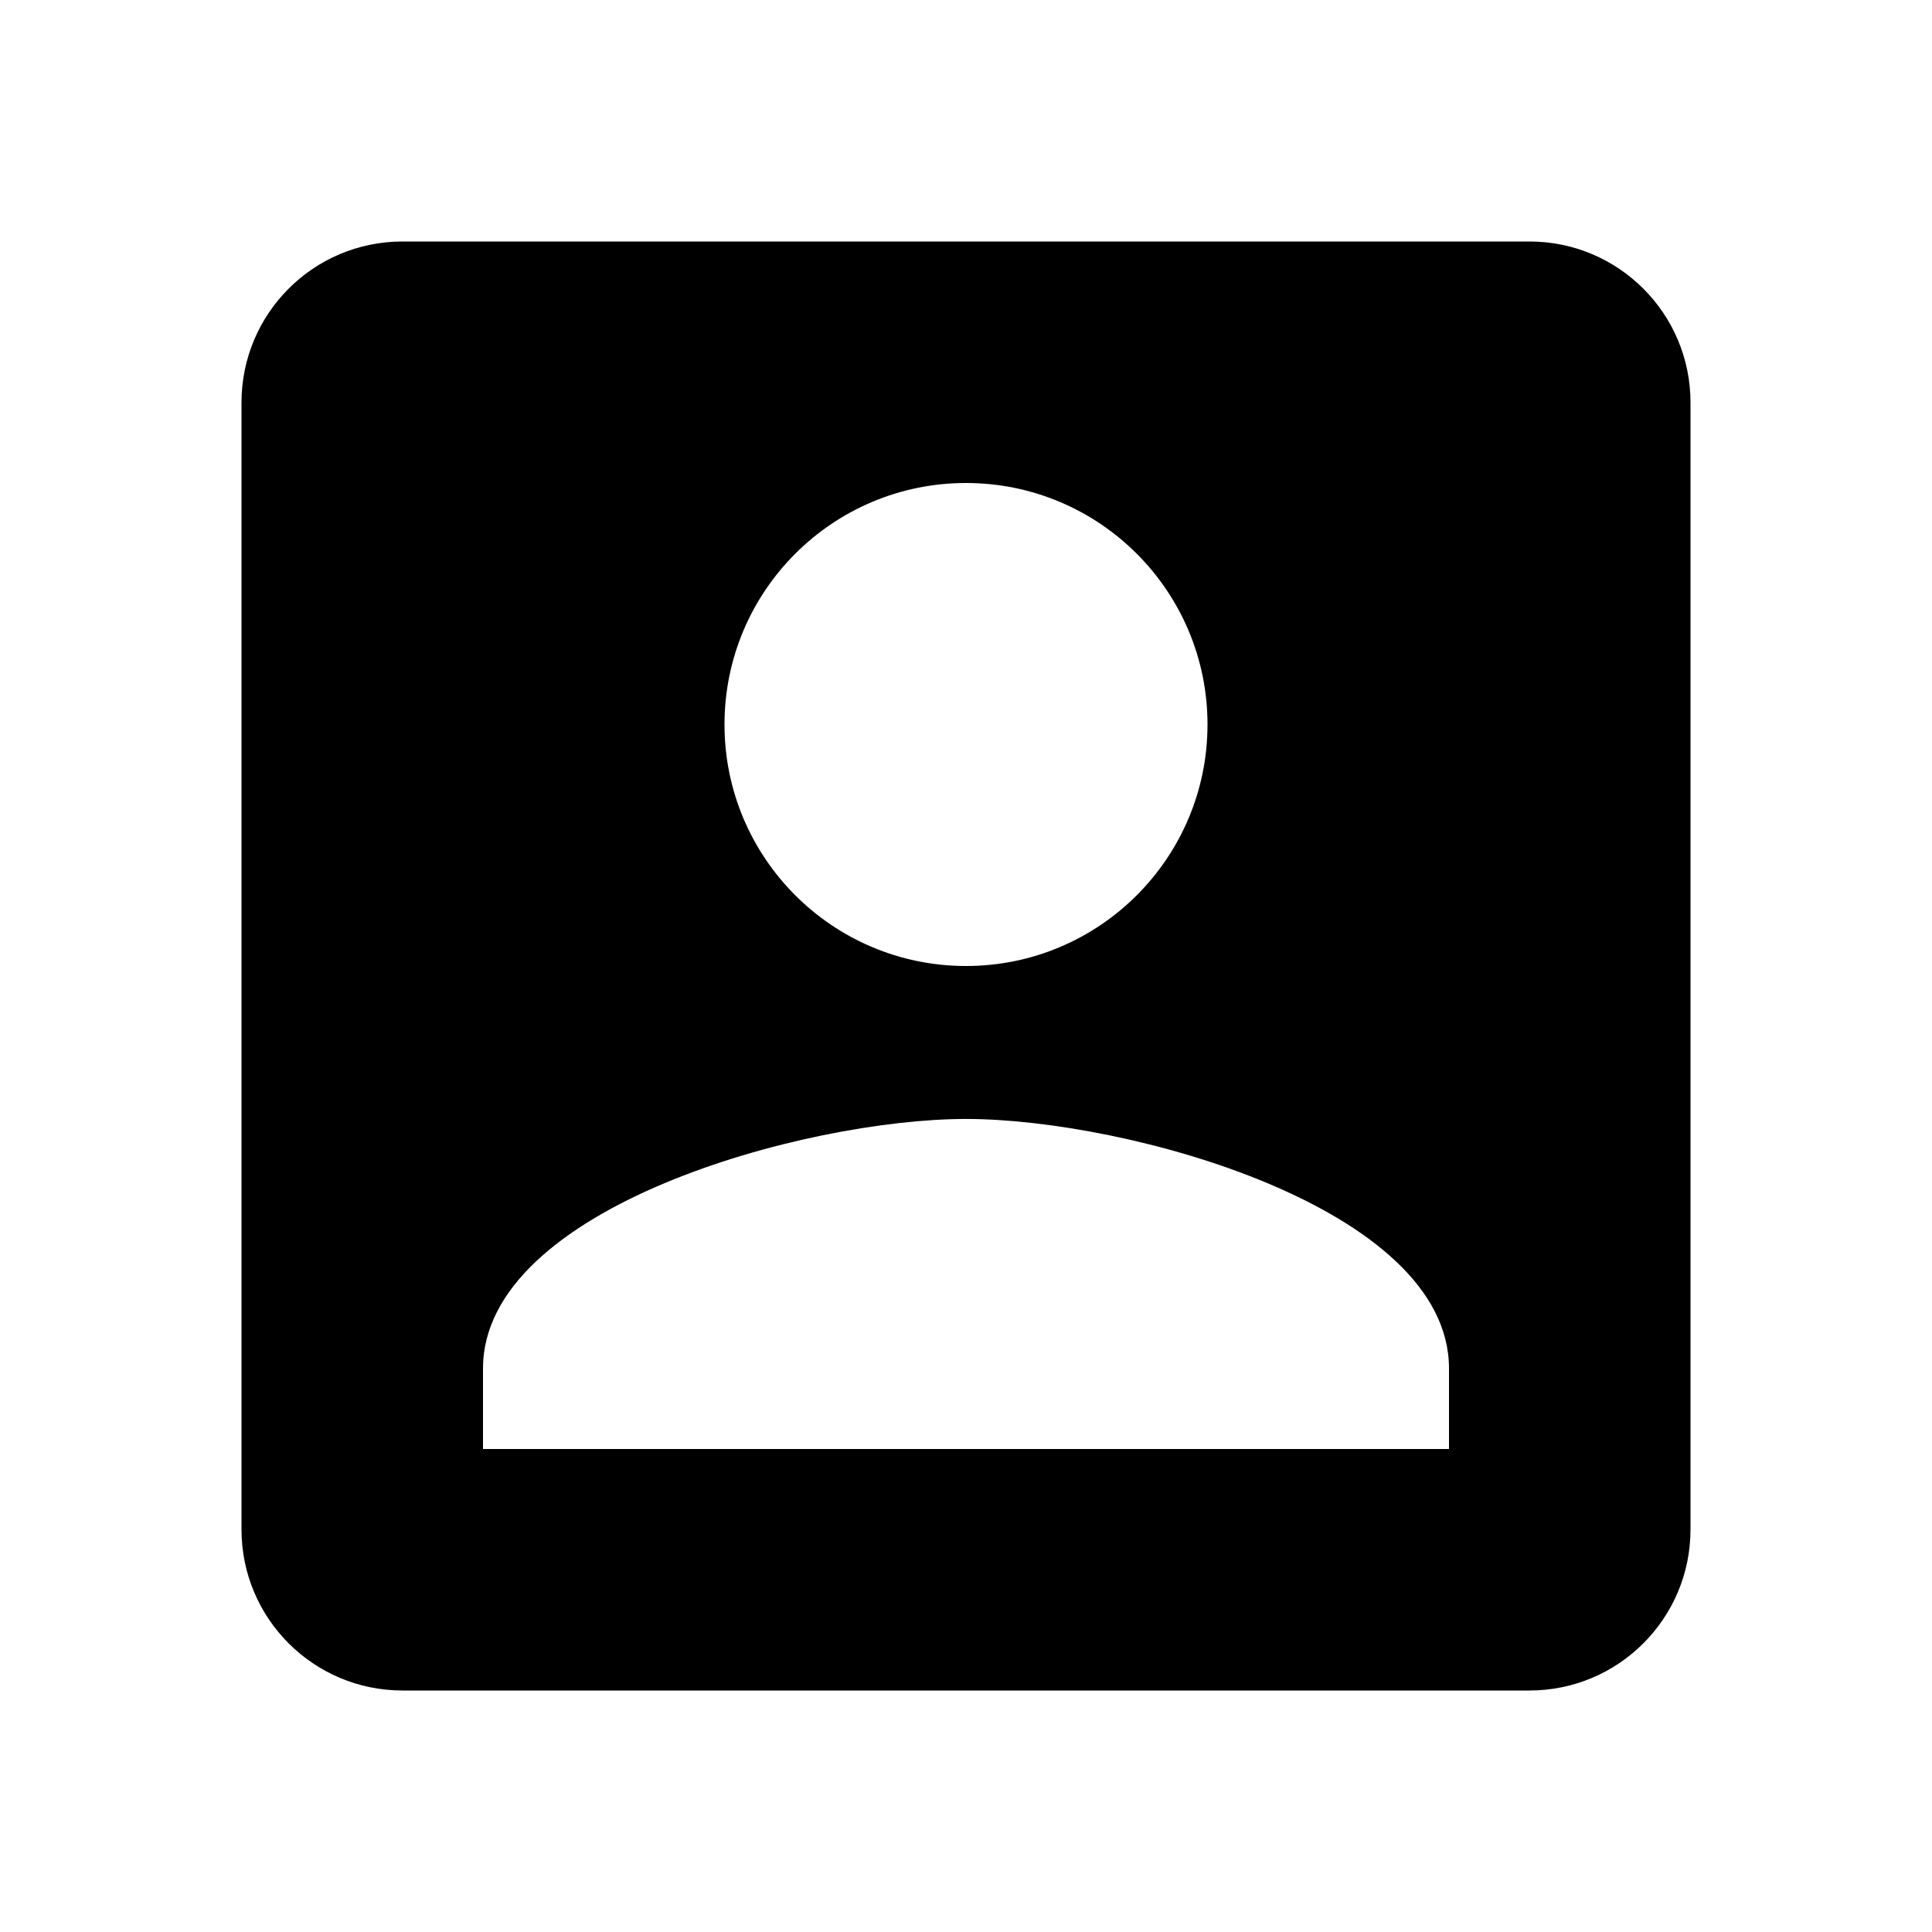
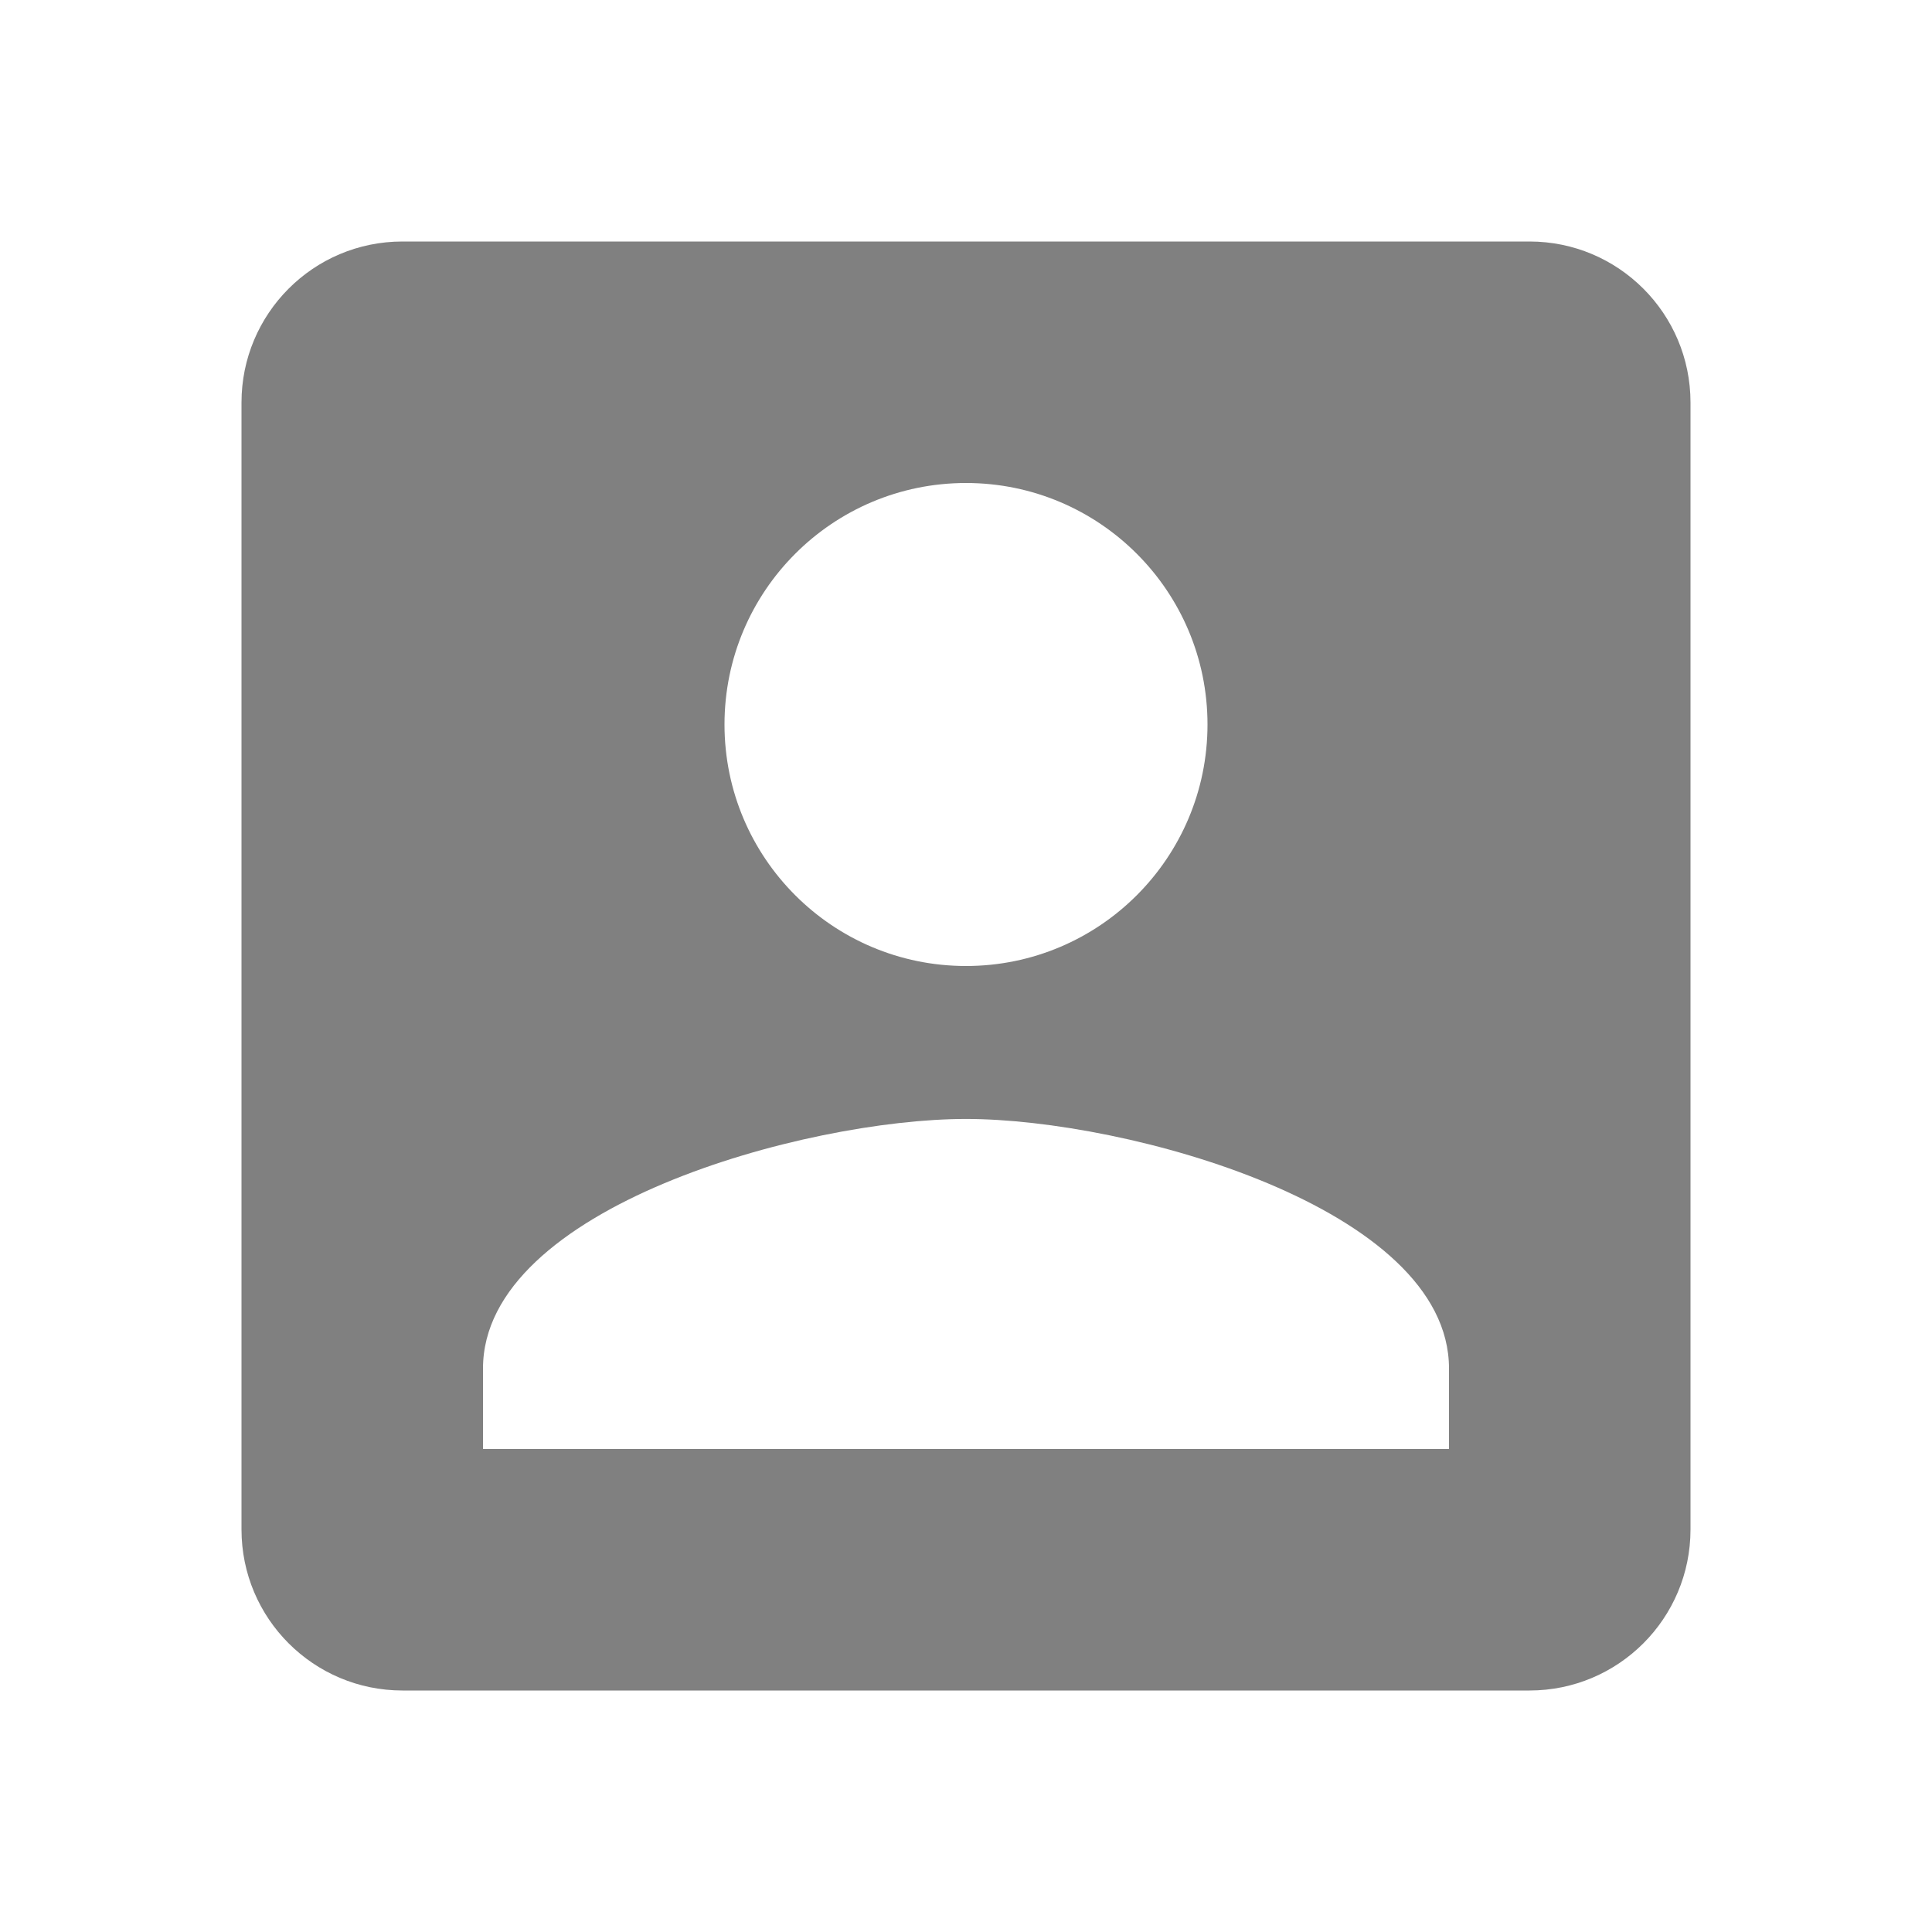
- <svg xmlns="http://www.w3.org/2000/svg" version="1.1" width="24" height="24" viewBox="0 0 24 24">
-   <path d="M6,17C6,15 10,13.9 12,13.9C14,13.9 18,15 18,17V18H6M15,9A3,3 0 0,1 12,12A3,3 0 0,1 9,9A3,3 0 0,1 12,6A3,3 0 0,1 15,9M3,5V19A2,2 0 0,0 5,21H19A2,2 0 0,0 21,19V5A2,2 0 0,0 19,3H5C3.89,3 3,3.9 3,5Z" />
+ <svg xmlns="http://www.w3.org/2000/svg" width="24" height="24">
+   <g>
+     <path fill="#808080" id="svg_1" d="m6,17c0,-2 4,-3.1 6,-3.1c2,0 6,1.1 6,3.1l0,1l-12,0m9,-9a3,3 0 0 1 -3,3a3,3 0 0 1 -3,-3a3,3 0 0 1 3,-3a3,3 0 0 1 3,3m-12,-4l0,14a2,2 0 0 0 2,2l14,0a2,2 0 0 0 2,-2l0,-14a2,2 0 0 0 -2,-2l-14,0c-1.11,0 -2,0.9 -2,2z" />
+   </g>
</svg>
